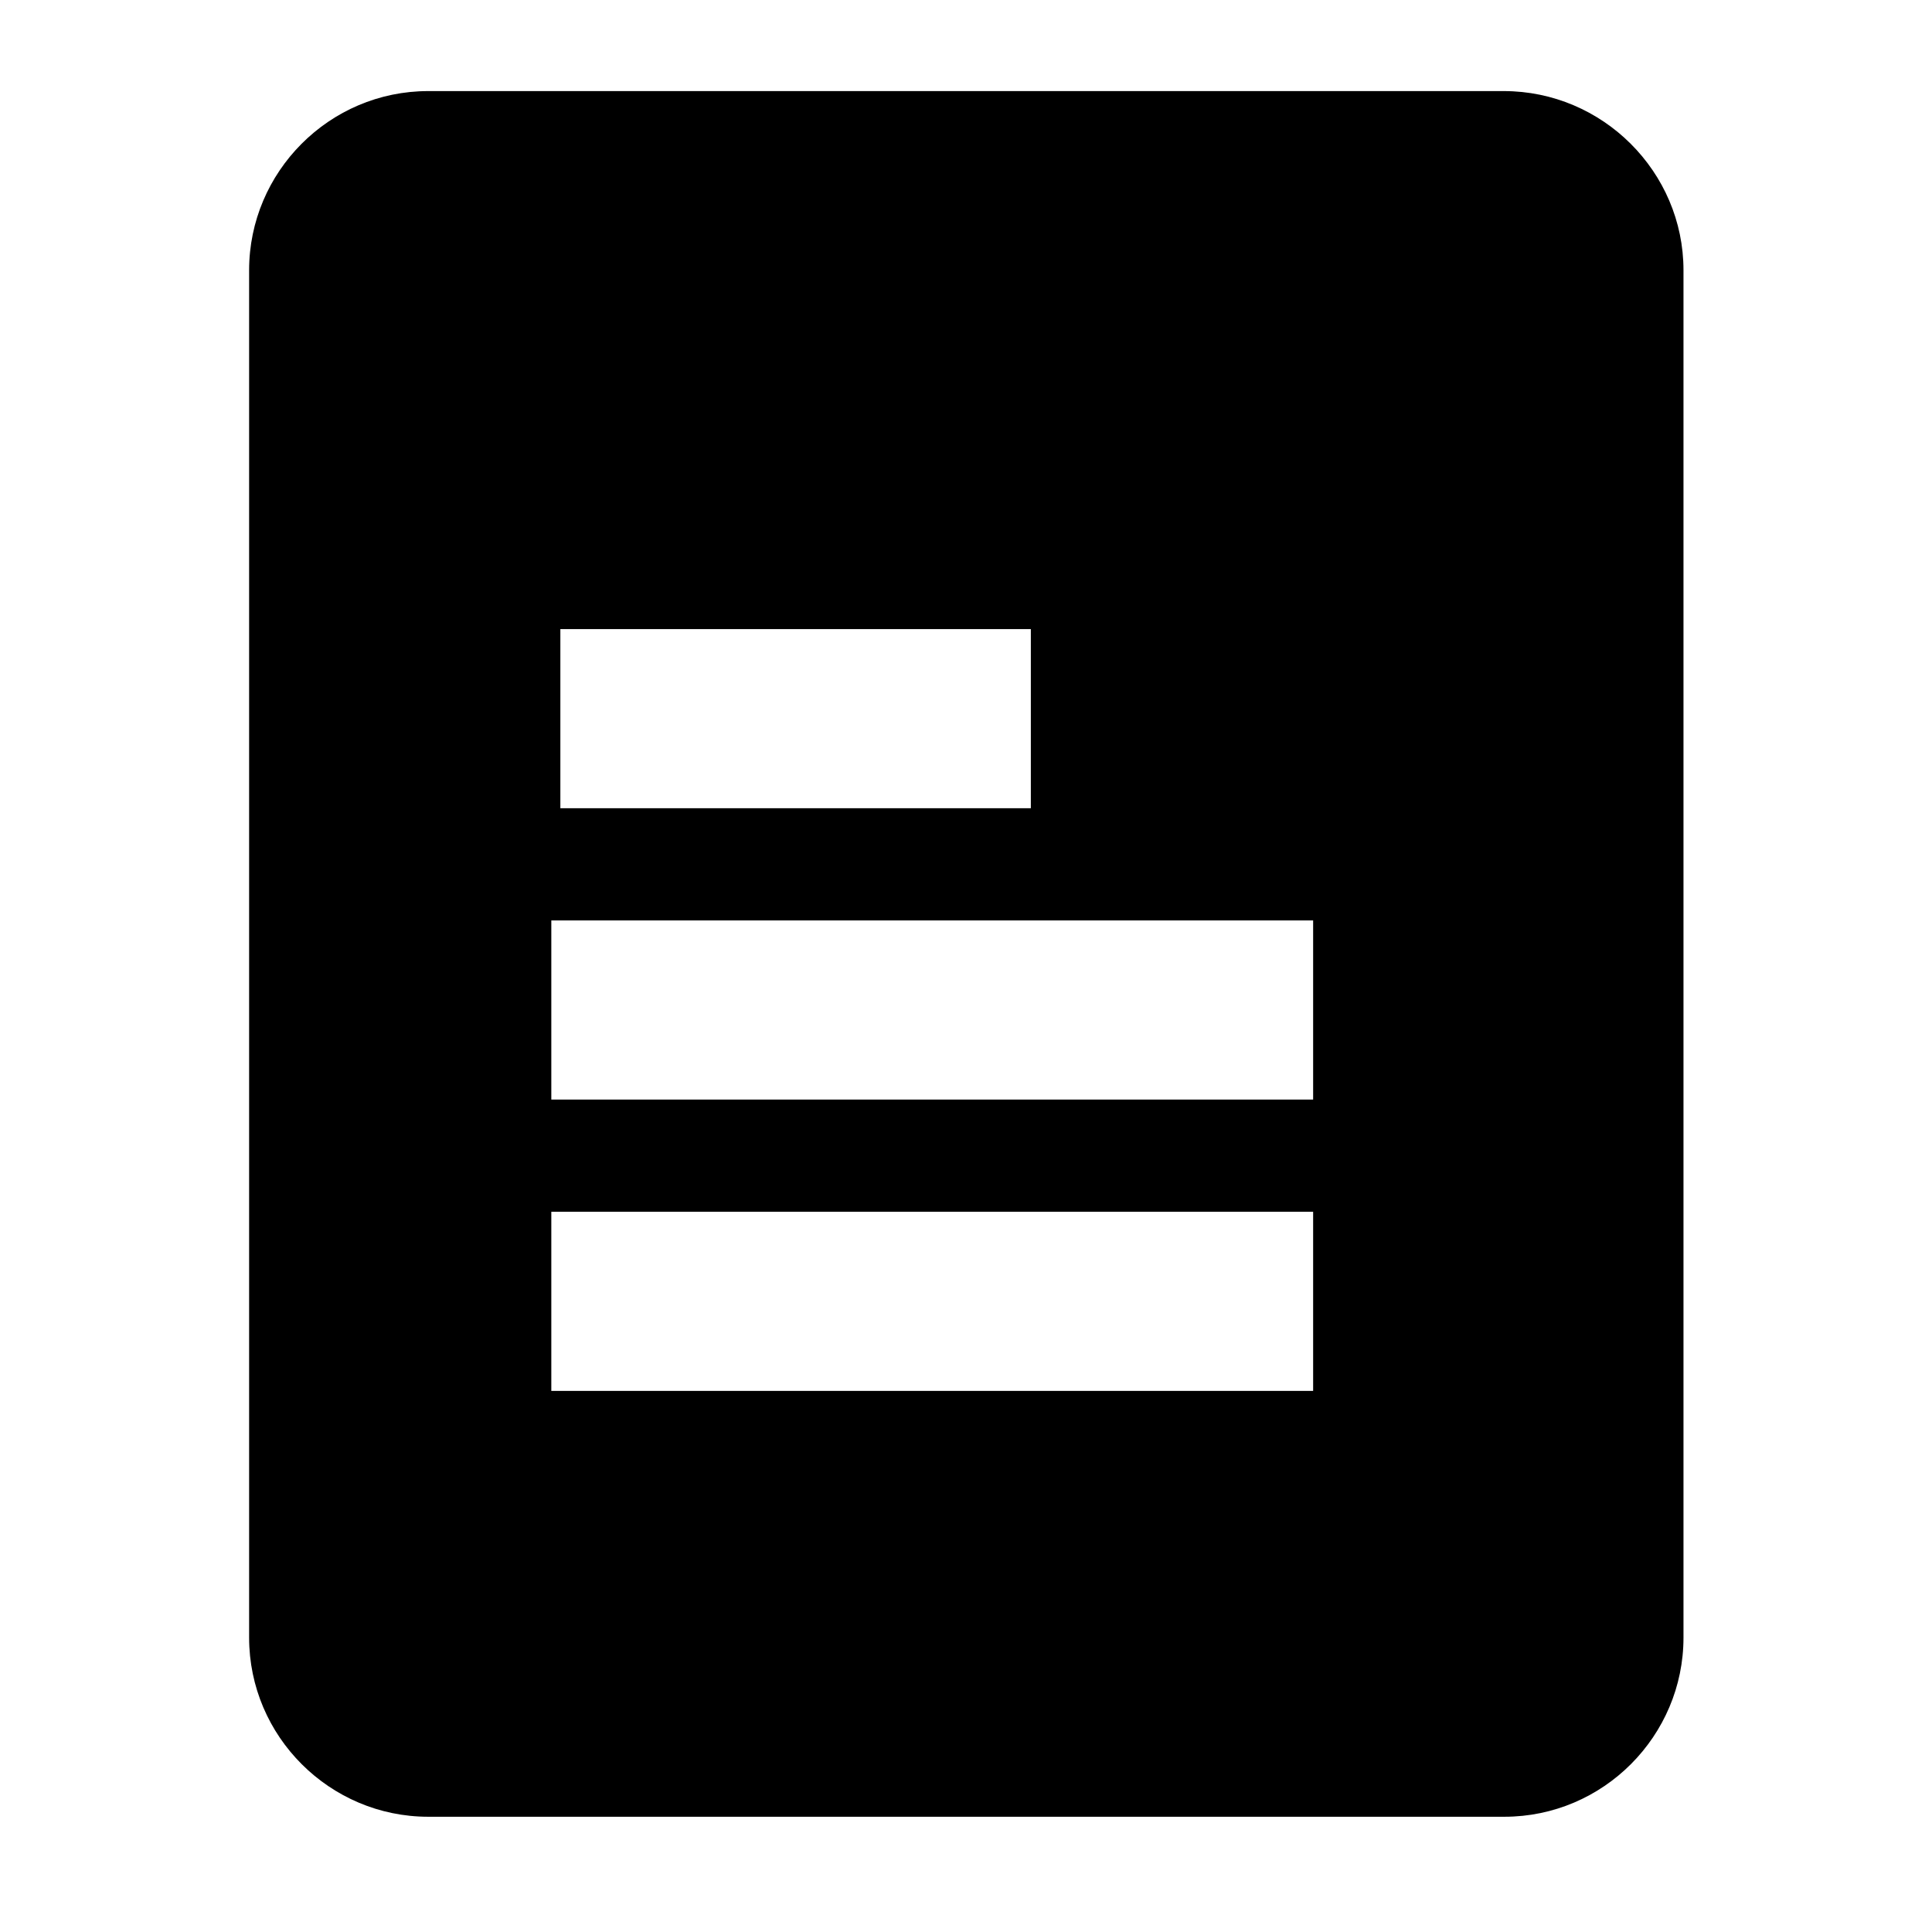
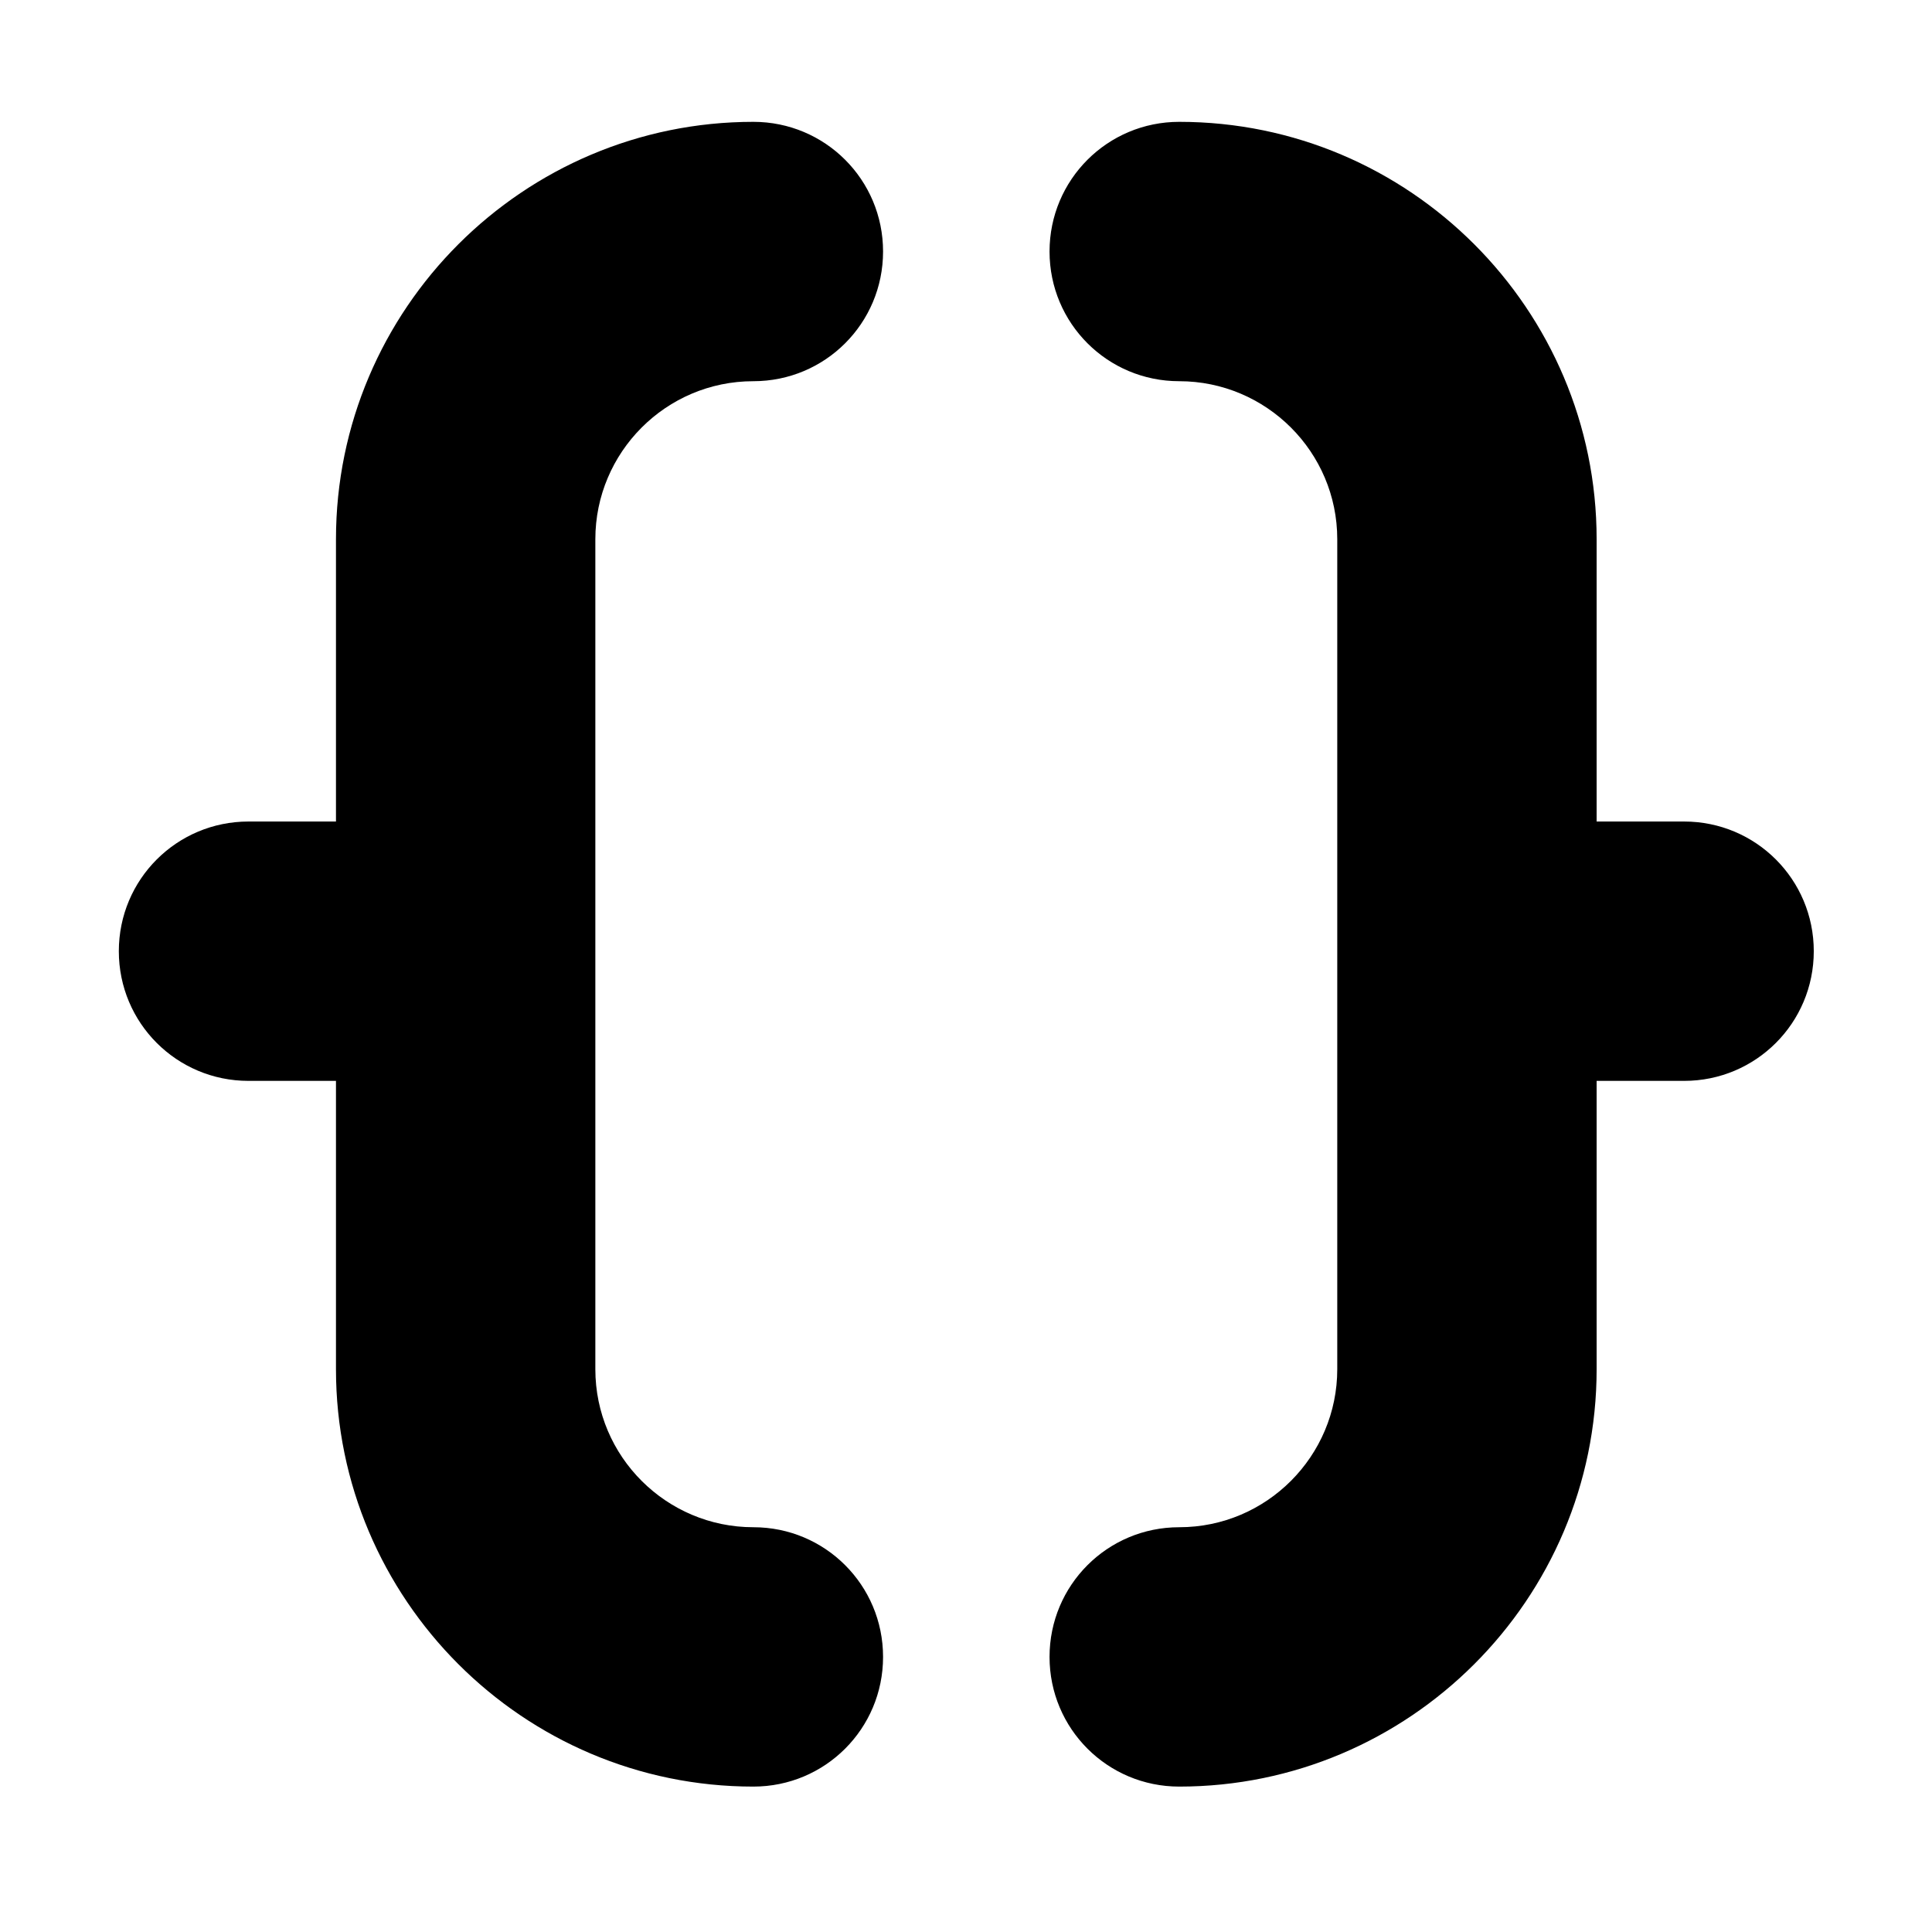
<svg xmlns="http://www.w3.org/2000/svg" version="1.1" id="Layer_1" x="0px" y="0px" viewBox="0 0 320.3 316.3" style="enable-background:new 0 0 320.3 316.3;" xml:space="preserve">
-   <path d="M249.3,15.1H71c-16.4,0-29.7,13.4-29.7,29.7v226.7c0,16.4,13.4,29.7,29.7,29.7h178.4c16.4,0,29.7-13.4,29.7-29.7V44.8  C279.1,28.5,265.7,15.1,249.3,15.1z M92.9,104.3h78V134h-78C92.9,134,92.9,104.3,92.9,104.3z M217.7,230.6H91.4v-29.7h126.3V230.6z   M217.7,182.3H91.4v-29.7h126.3V182.3z" />
+   <g>
+     <path d="M98.7,89.4c0-14.4,11.7-26.2,26.2-26.2c11.9,0,21.5-9.6,21.5-21.5s-9.6-21.5-21.5-21.5c-38.1,0-69.2,31-69.2,69.2v46.8   H41.2c-11.9,0-21.5,9.6-21.5,21.5s9.6,21.5,21.5,21.5h14.5V227c0,38.1,31,69.2,69.2,69.2c11.9,0,21.5-9.6,21.5-21.5   s-9.6-21.5-21.5-21.5c-14.4,0-26.2-11.7-26.2-26.2V89.4z" />
+     <path d="M279.2,136.2h-14.5V89.4c0-38.1-31-69.2-69.2-69.2c-11.9,0-21.5,9.6-21.5,21.5s9.6,21.5,21.5,21.5   c14.4,0,26.2,11.7,26.2,26.2V227c0,14.4-11.7,26.2-26.2,26.2c-11.9,0-21.5,9.6-21.5,21.5s9.6,21.5,21.5,21.5   c38.1,0,69.2-31,69.2-69.2v-47.8h14.5c11.9,0,21.5-9.6,21.5-21.5S291.1,136.2,279.2,136.2z" />
+   </g>
</svg>
